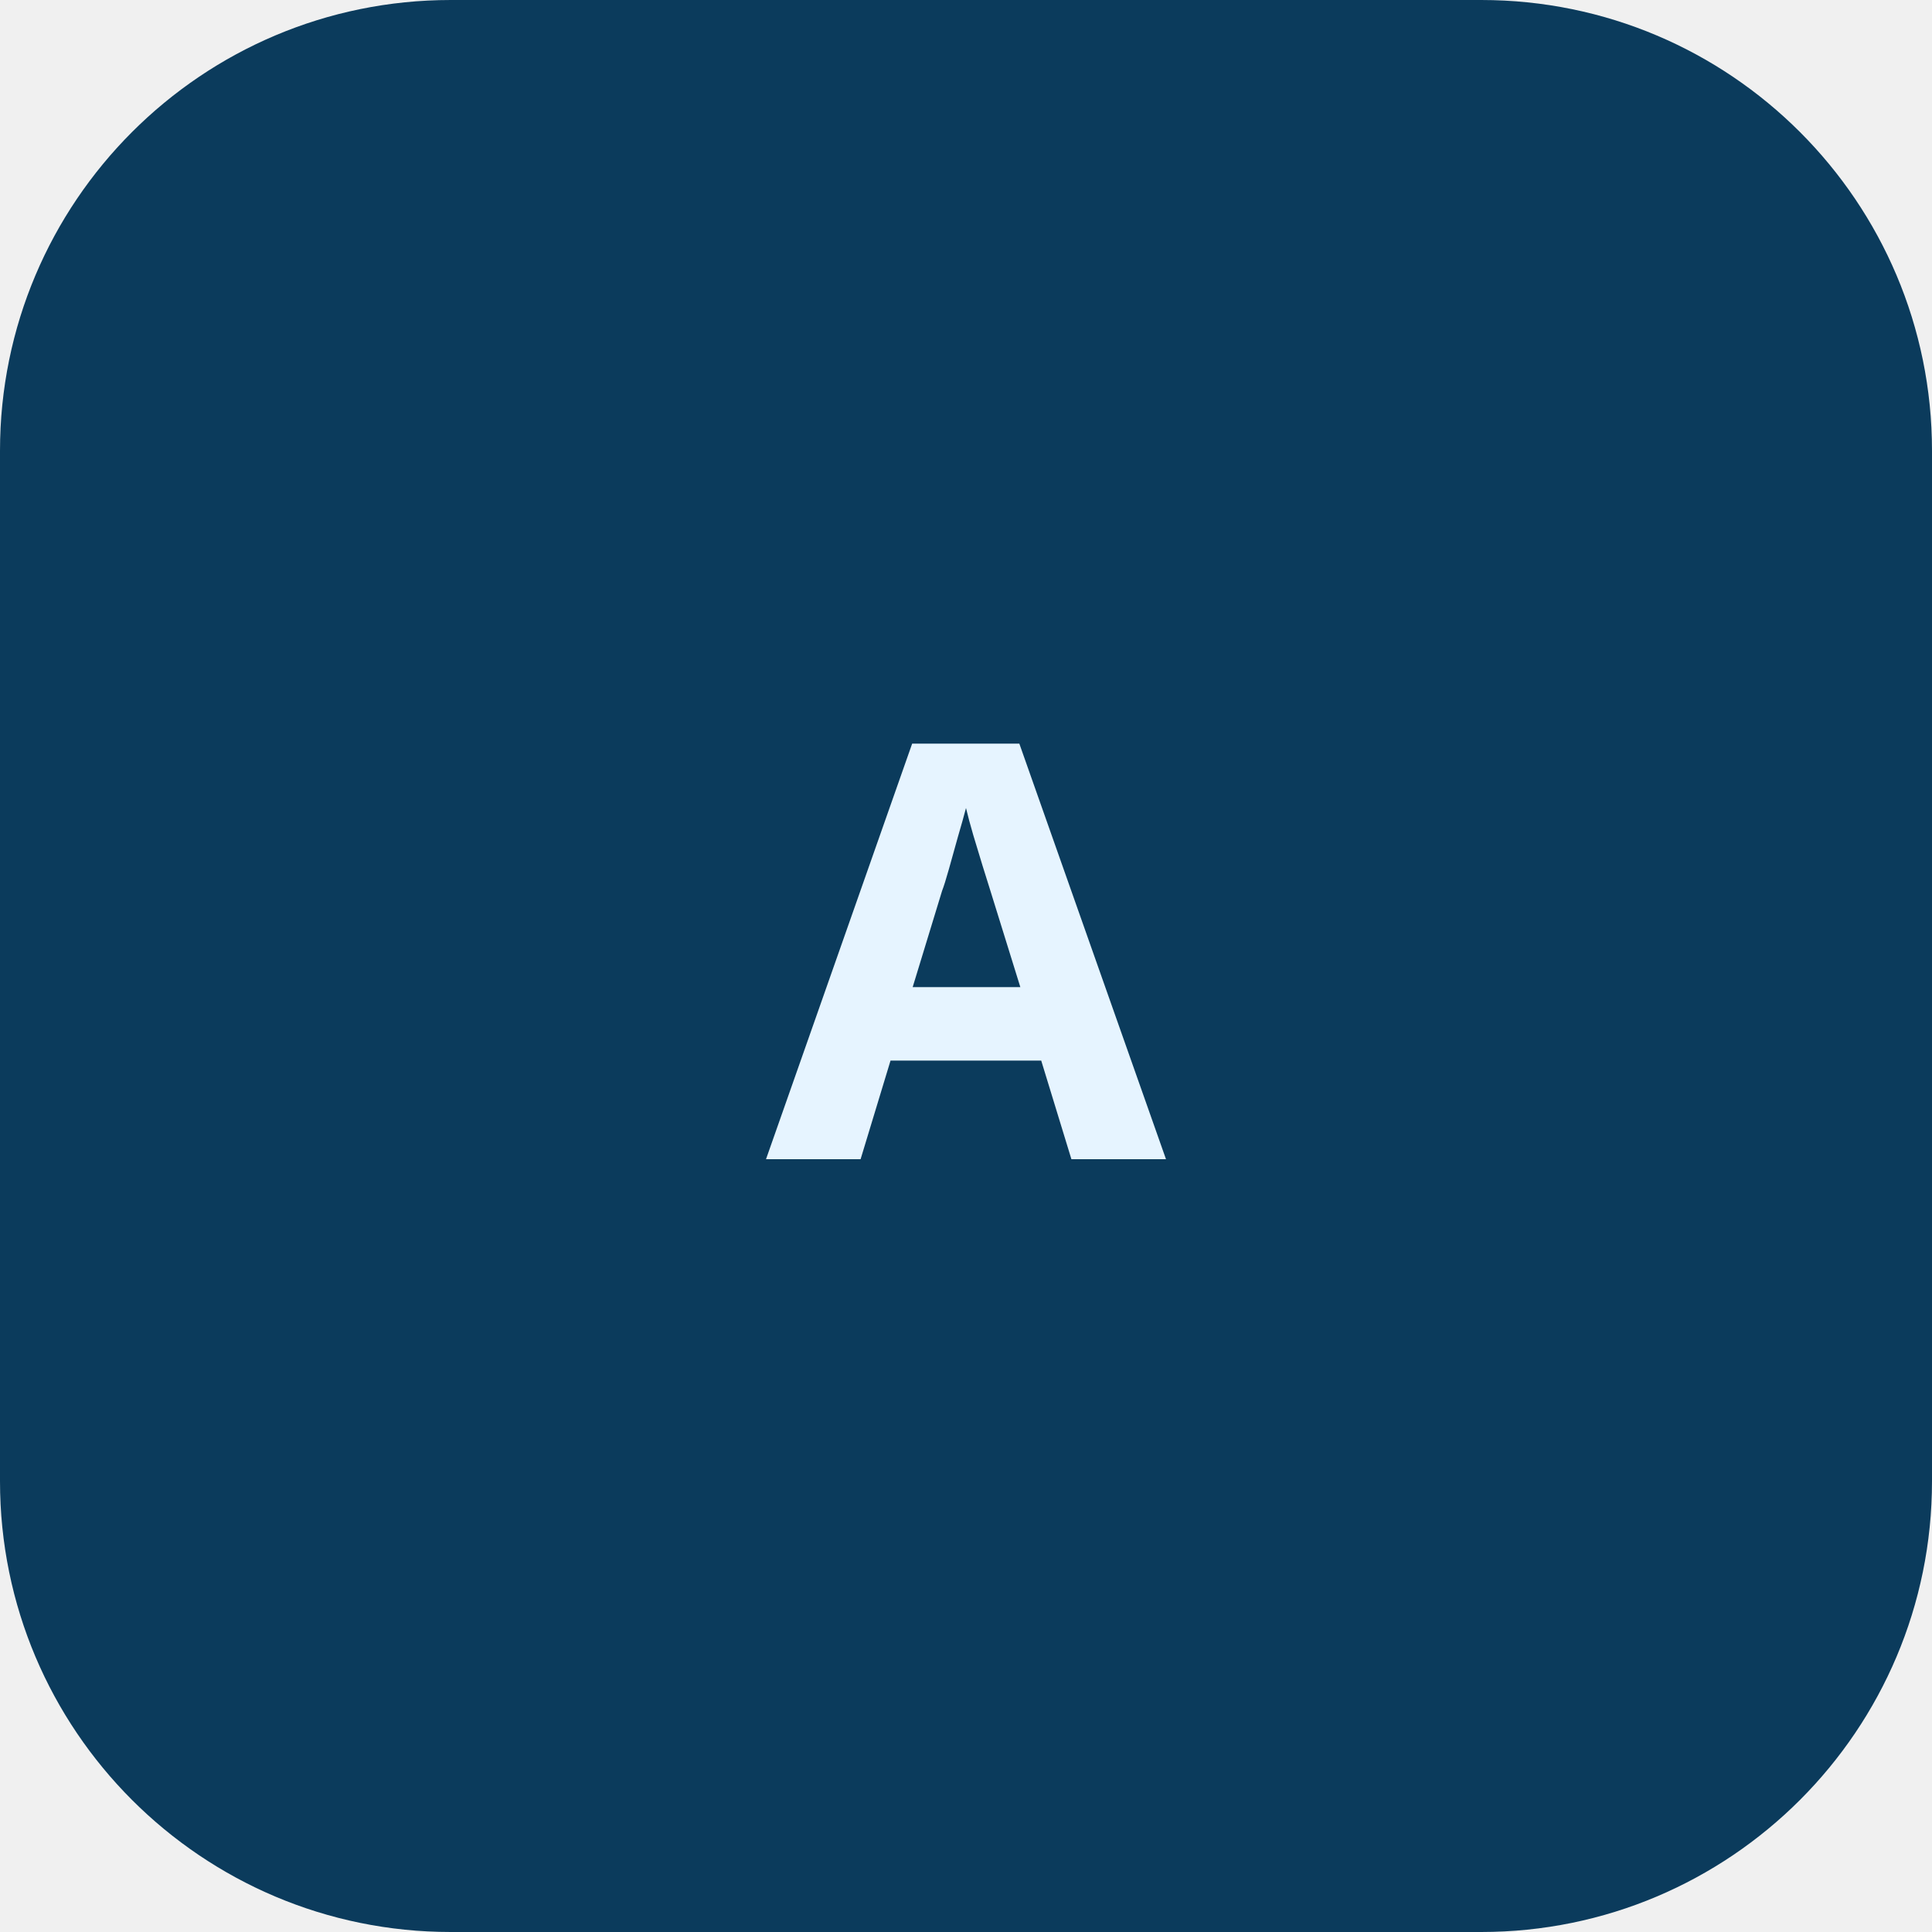
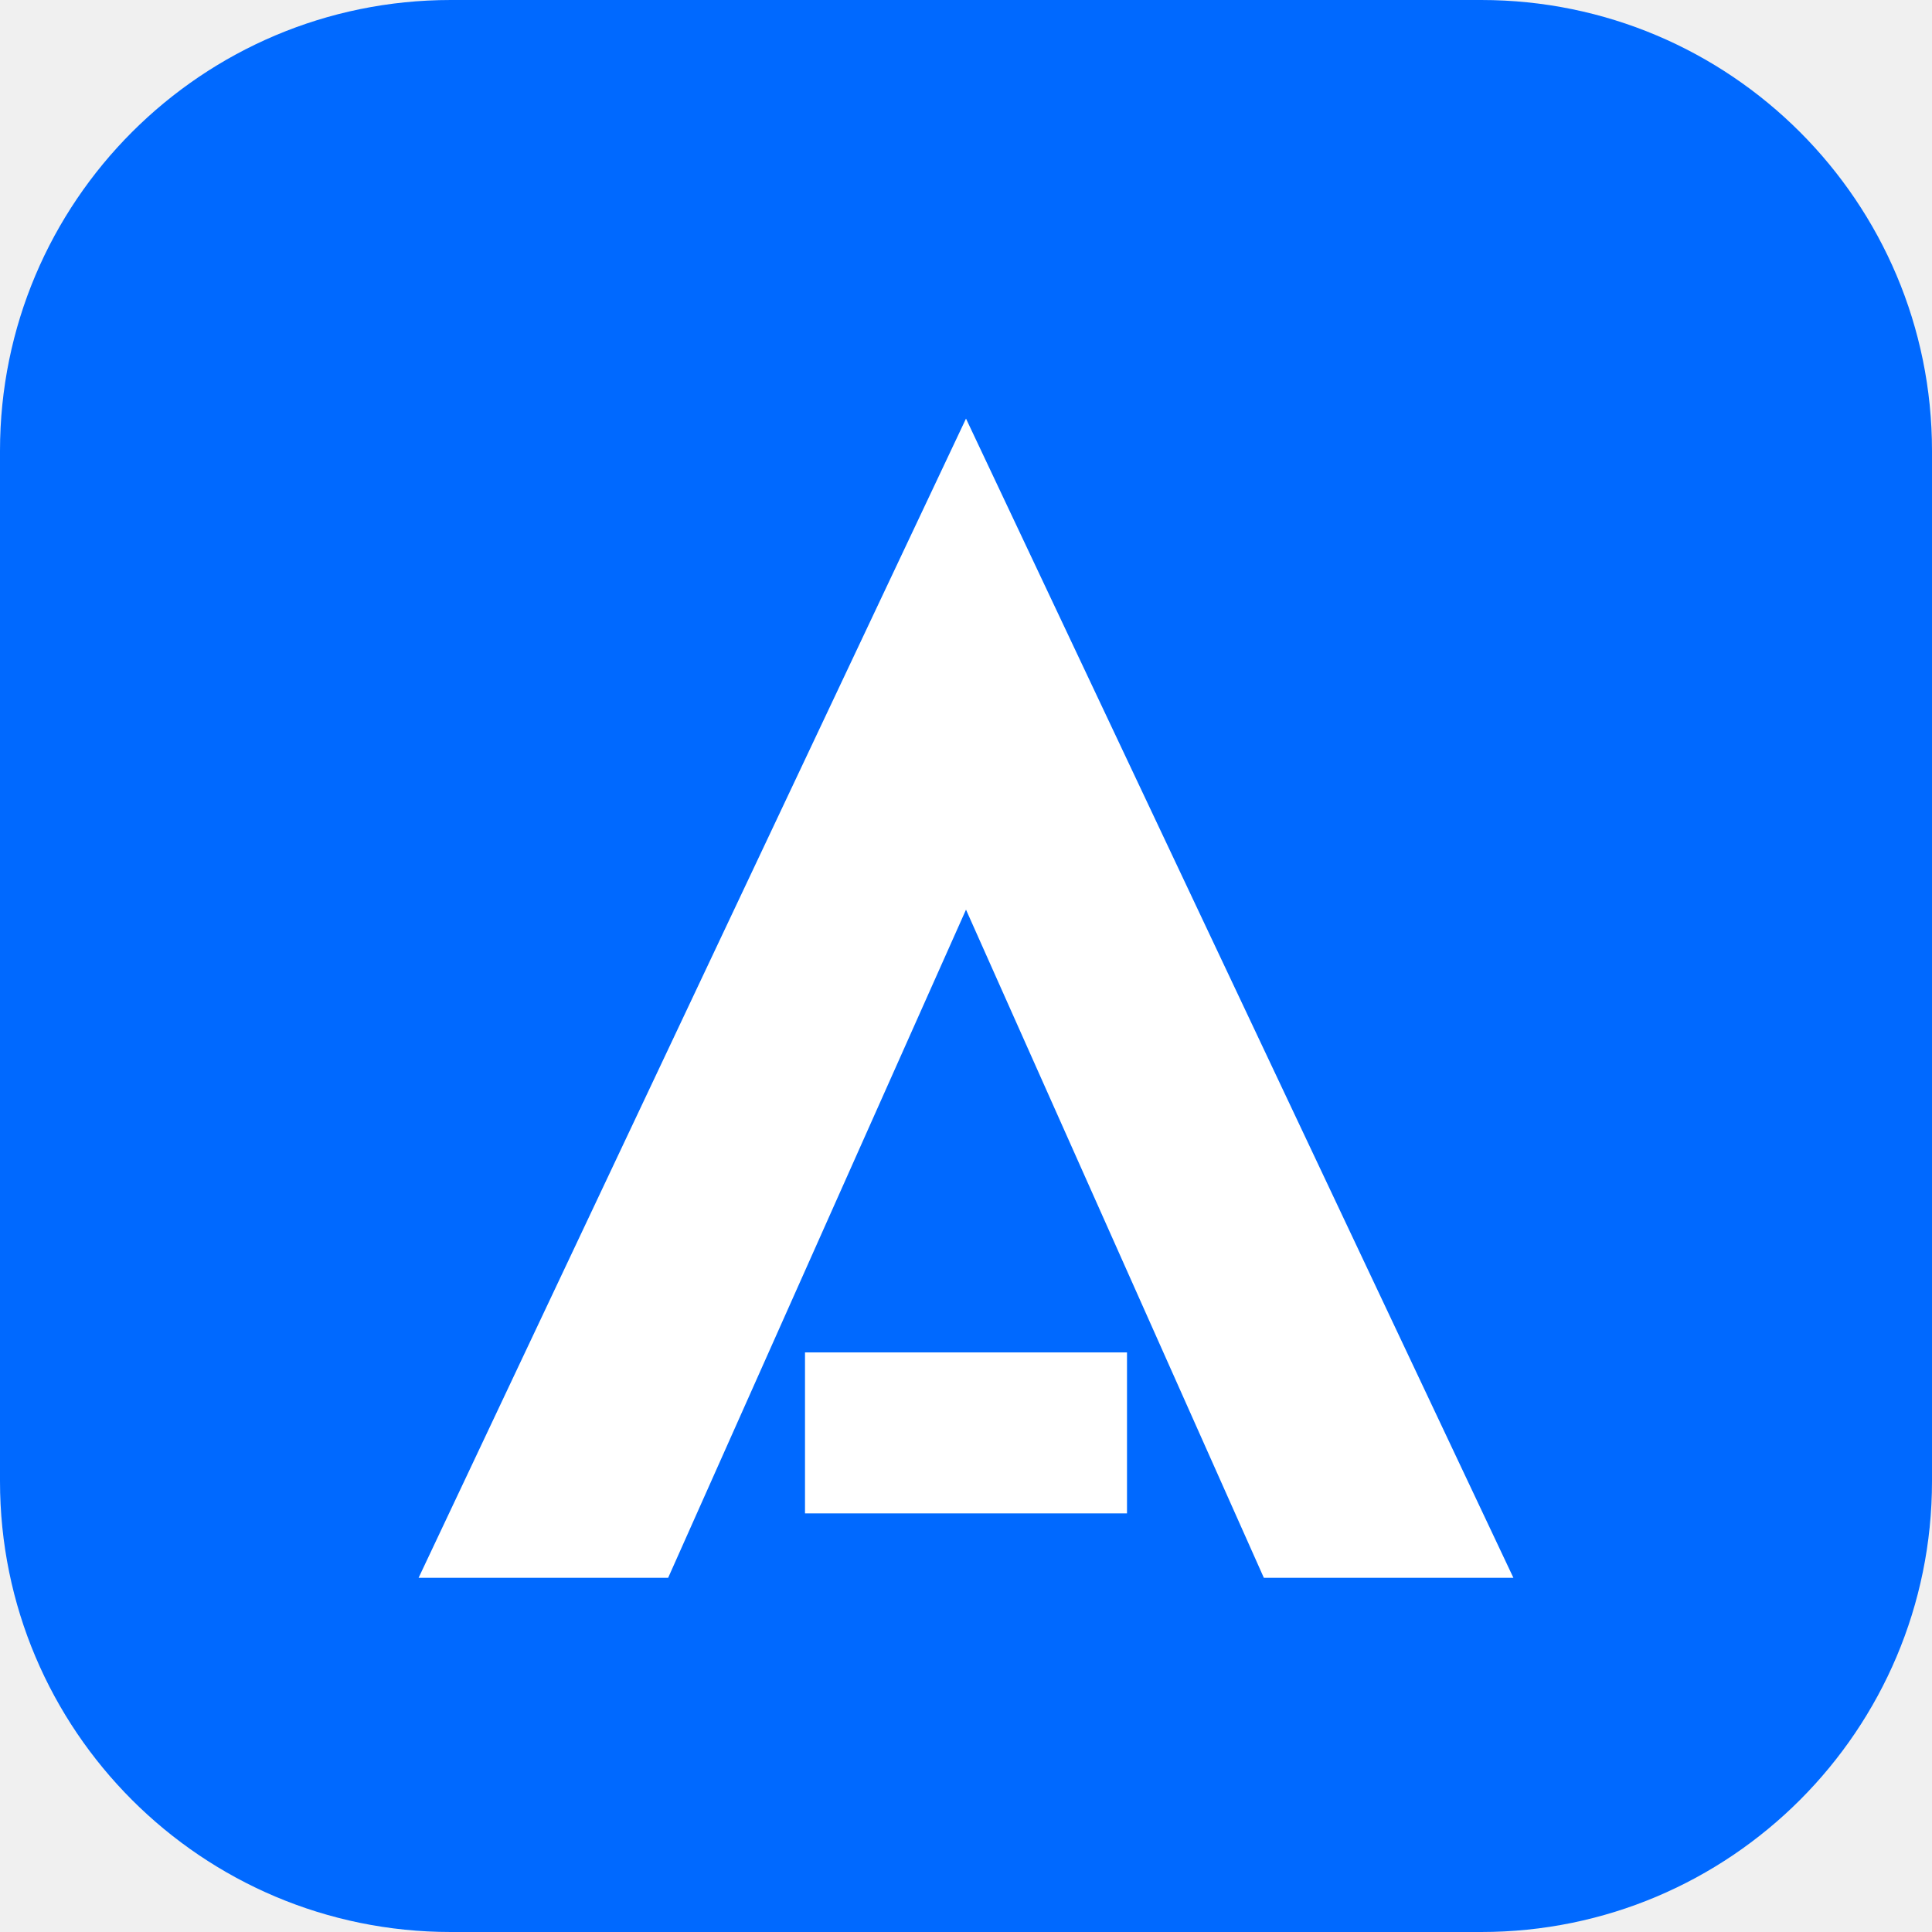
- <svg xmlns="http://www.w3.org/2000/svg" viewBox="0 0 120 120" width="120" height="120">
-   <rect width="120" height="120" rx="28" fill="#0B3B5C" />
-   <text x="60" y="72" text-anchor="middle" font-family="system-ui, sans-serif" font-size="36" font-weight="700" fill="#E6F4FF">A</text>
+ <svg xmlns="http://www.w3.org/2000/svg" viewBox="0 0 120 120">
+   <rect width="120" height="120" rx="28" fill="#0069FF" />
+   <path fill="#fff" fill-rule="evenodd" d="M60 26L94 98H78.5L60 56.5 41.5 98H26L60 26zm-10 58h20v10H50V84z" />
</svg>
